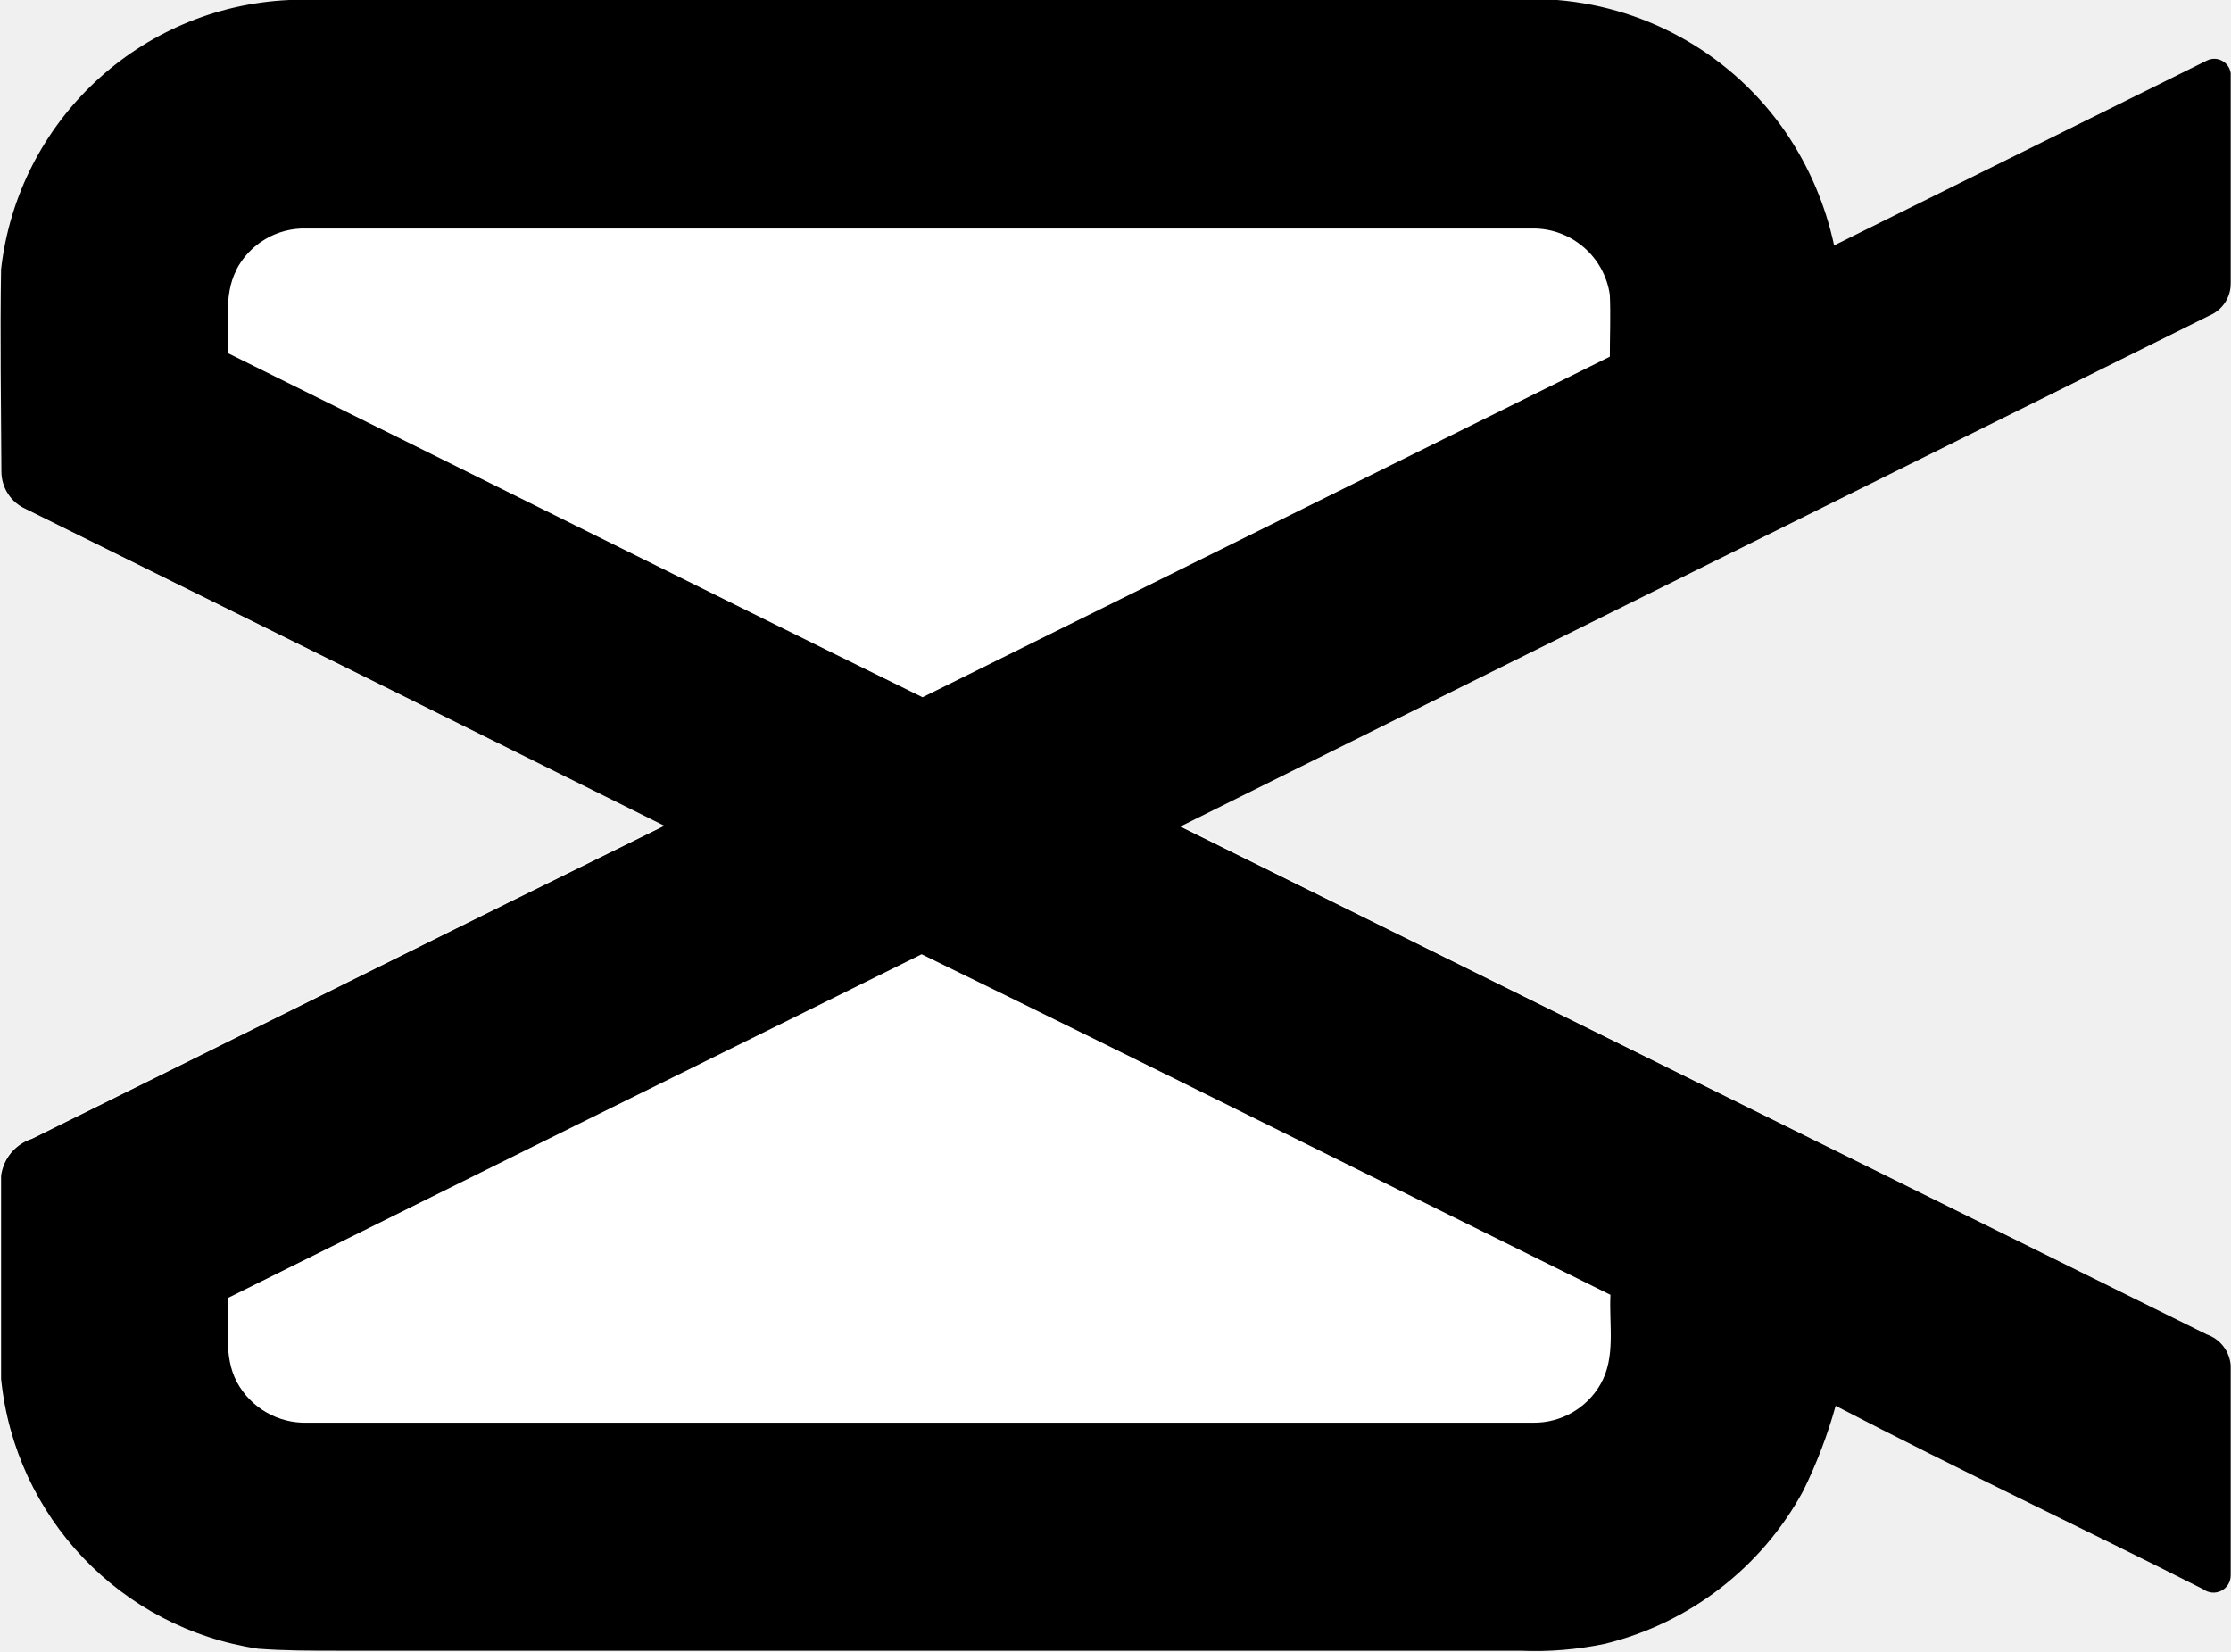
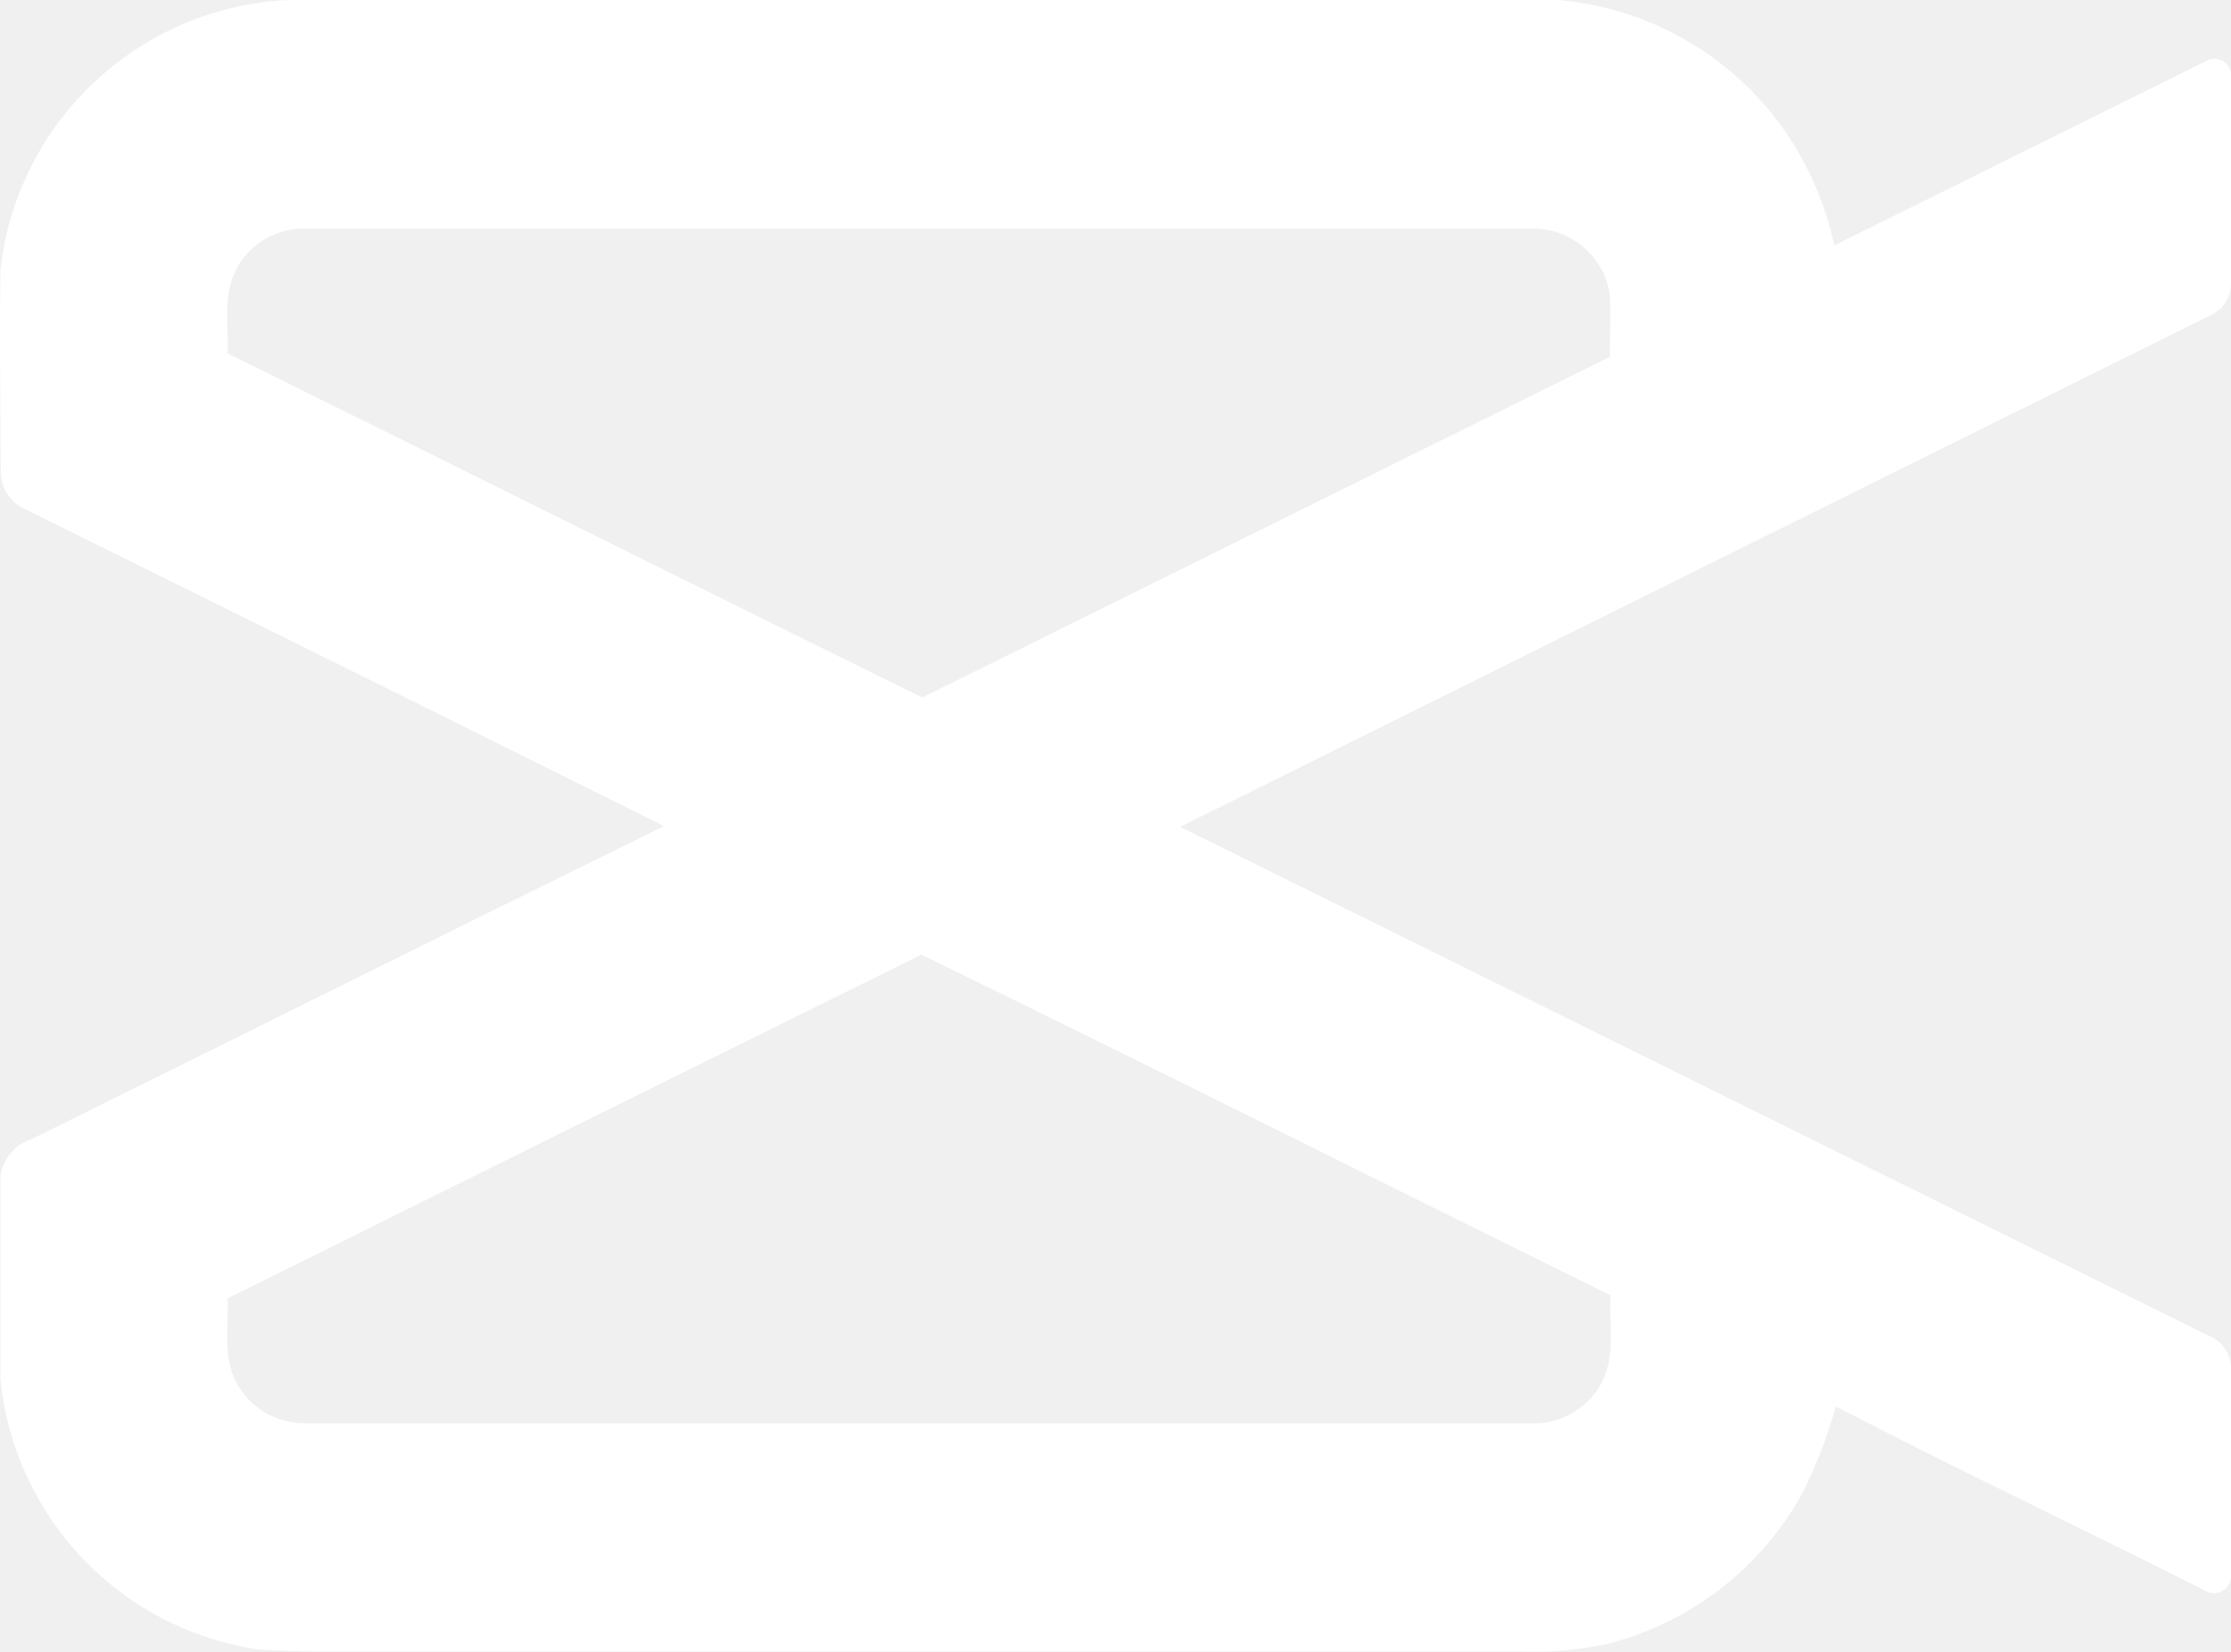
- <svg xmlns="http://www.w3.org/2000/svg" viewBox="-0.02 0.01 144.13 106.711" width="2500" height="1851">
-   <g fill="#fff">
-     <path d="M.05 17.4c-.06 4.36 0 8.73 0 13.09a2.65 2.65 0 0 0 1.58 2.41q20.58 10.24 41.22 20.41C29.21 60.01 15.62 66.8 2 73.53a2.91 2.91 0 0 0-2 2.39v13.12a19.6 19.6 0 0 0 16.62 17.4c1.72.16 3.44.13 5.16.13h76.38a22.06 22.06 0 0 0 5.5-.45 20 20 0 0 0 12.81-9.81 31.52 31.52 0 0 0 2.1-5.5c7.84 4.08 15.85 7.88 23.75 11.85a1.11 1.11 0 0 0 1.77-.9V88.2a2.3 2.3 0 0 0-1.54-2L76.23 53.31q33.23-16.49 66.47-33a2.24 2.24 0 0 0 1.35-2V4.77a1.07 1.07 0 0 0-1.54-.82l-24.08 11.94a20.65 20.65 0 0 0-3.13-7.31A19.9 19.9 0 0 0 100.55.04H18.64A19.63 19.63 0 0 0 .05 17.4z" />
-     <path d="M15.22 17.49a4.94 4.94 0 0 1 4.58-2.72h79.17a5 5 0 0 1 5 4.28c.1 1.33.05 2.66 0 4l-44.4 22c-15-7.36-29.91-14.81-44.86-22.22.07-1.78-.31-3.69.51-5.34zM14.71 83.85Q37.07 72.7 59.48 61.64c14.86 7.24 29.66 14.68 44.5 22-.1 1.92.37 4-.64 5.77a4.94 4.94 0 0 1-4.33 2.49h-79.2a5 5 0 0 1-4.55-2.65c-.88-1.66-.48-3.6-.55-5.4z" />
+ <svg xmlns="http://www.w3.org/2000/svg" id="Capa_2" data-name="Capa 2" viewBox="0 0 2498.98 1849.92">
+   <defs>
+     <style>
+       .cls-1 {
+         fill: #fff;
+       }
+     </style>
+   </defs>
+   <g id="Capa_1-2" data-name="Capa 1">
+     <path class="cls-1" d="M.53,301.64C19.43,135.52,156.14,7.7,323.15,0h1421.29c103.18,8.51,197.09,62.88,255.85,148.13,26.14,38.35,44.58,81.41,54.29,126.8l417.68-207.11c9.17-4.59,20.32-.87,24.9,8.29.93,1.86,1.54,3.87,1.81,5.93v234.86c.34,16.06-9.24,30.68-24.11,36.77-384.26,190.57-768.58,381.37-1152.96,572.4l1150.35,569.11c15.02,5.21,25.52,18.84,26.71,34.69v235.2c.07,10.63-8.49,19.31-19.12,19.38-4.17.03-8.23-1.3-11.58-3.77-137.03-69.38-275.97-134.77-411.96-205.54-9.14,32.87-21.33,64.81-36.43,95.4-46.59,85.72-127.12,147.87-221.85,171.2-31.35,6.58-63.4,9.21-95.4,7.81H377.97c-29.83,0-59.84,0-89.5-2.25C134.62,1824.26,16.04,1699.75.53,1544.96v-227.57c2.57-19.37,16.08-35.52,34.69-41.46,236.25-116.74,471.97-234.51,708.56-350.73-238.33-118.64-476.83-236.94-715.5-354.89-16.58-7.32-27.31-23.68-27.41-41.8-.35-75.45-1.56-151.25-.35-226.88ZM263.83,303.2c-14.22,28.62-7.63,61.75-8.85,92.62,260.18,128.53,518.46,257.75,778.12,385.42,256.6-127.2,513.31-254.4,770.14-381.6,0-23.07,1.04-46.14,0-69.38-6.25-42.97-43.31-74.69-86.73-74.24H343.1c-33.42-1.12-64.43,17.3-79.44,47.18h.17ZM254.99,1454.25c1.21,31.22-5.55,64.87,9.54,93.84,15.46,29.05,46.02,46.86,78.92,45.97h1374.28c31.01.25,59.73-16.26,75.11-43.19,17.35-30.35,9.37-66.78,11.1-100.08-257.23-126.97-514.12-256.02-771.87-381.6-259.84,128.36-518.92,256.71-777.25,385.07h.17Z" />
  </g>
-   <path d="M.05 17.4A19.63 19.63 0 0 1 18.65.01h81.94a19.9 19.9 0 0 1 14.75 8.54 20.65 20.65 0 0 1 3.13 7.31l24.08-11.94a1.07 1.07 0 0 1 1.54.82v13.54a2.24 2.24 0 0 1-1.39 2.12q-33.23 16.48-66.47 33l66.32 32.81a2.3 2.3 0 0 1 1.54 2v13.56a1.11 1.11 0 0 1-1.77.9c-7.9-4-15.91-7.77-23.75-11.85a31.52 31.52 0 0 1-2.1 5.5 20 20 0 0 1-12.79 9.87 22.06 22.06 0 0 1-5.5.45H21.81c-1.72 0-3.45 0-5.16-.13A19.6 19.6 0 0 1 .05 89.08V75.96a2.91 2.91 0 0 1 2-2.39c13.62-6.73 27.21-13.52 40.85-20.22Q22.29 43.09 1.65 32.89a2.65 2.65 0 0 1-1.58-2.41C.05 26.13-.02 21.76.05 17.4zm15.18.09c-.82 1.65-.44 3.56-.51 5.34 15 7.41 29.89 14.86 44.86 22.22q22.19-11 44.4-22c0-1.33.06-2.66 0-4a5 5 0 0 0-5-4.28H19.8a4.94 4.94 0 0 0-4.58 2.72zm-.51 66.36c.07 1.8-.32 3.74.55 5.41a5 5 0 0 0 4.55 2.65h79.23a4.94 4.94 0 0 0 4.33-2.49c1-1.75.54-3.85.64-5.77-14.83-7.32-29.64-14.76-44.5-22q-22.47 11.1-44.81 22.2z" />
</svg>
